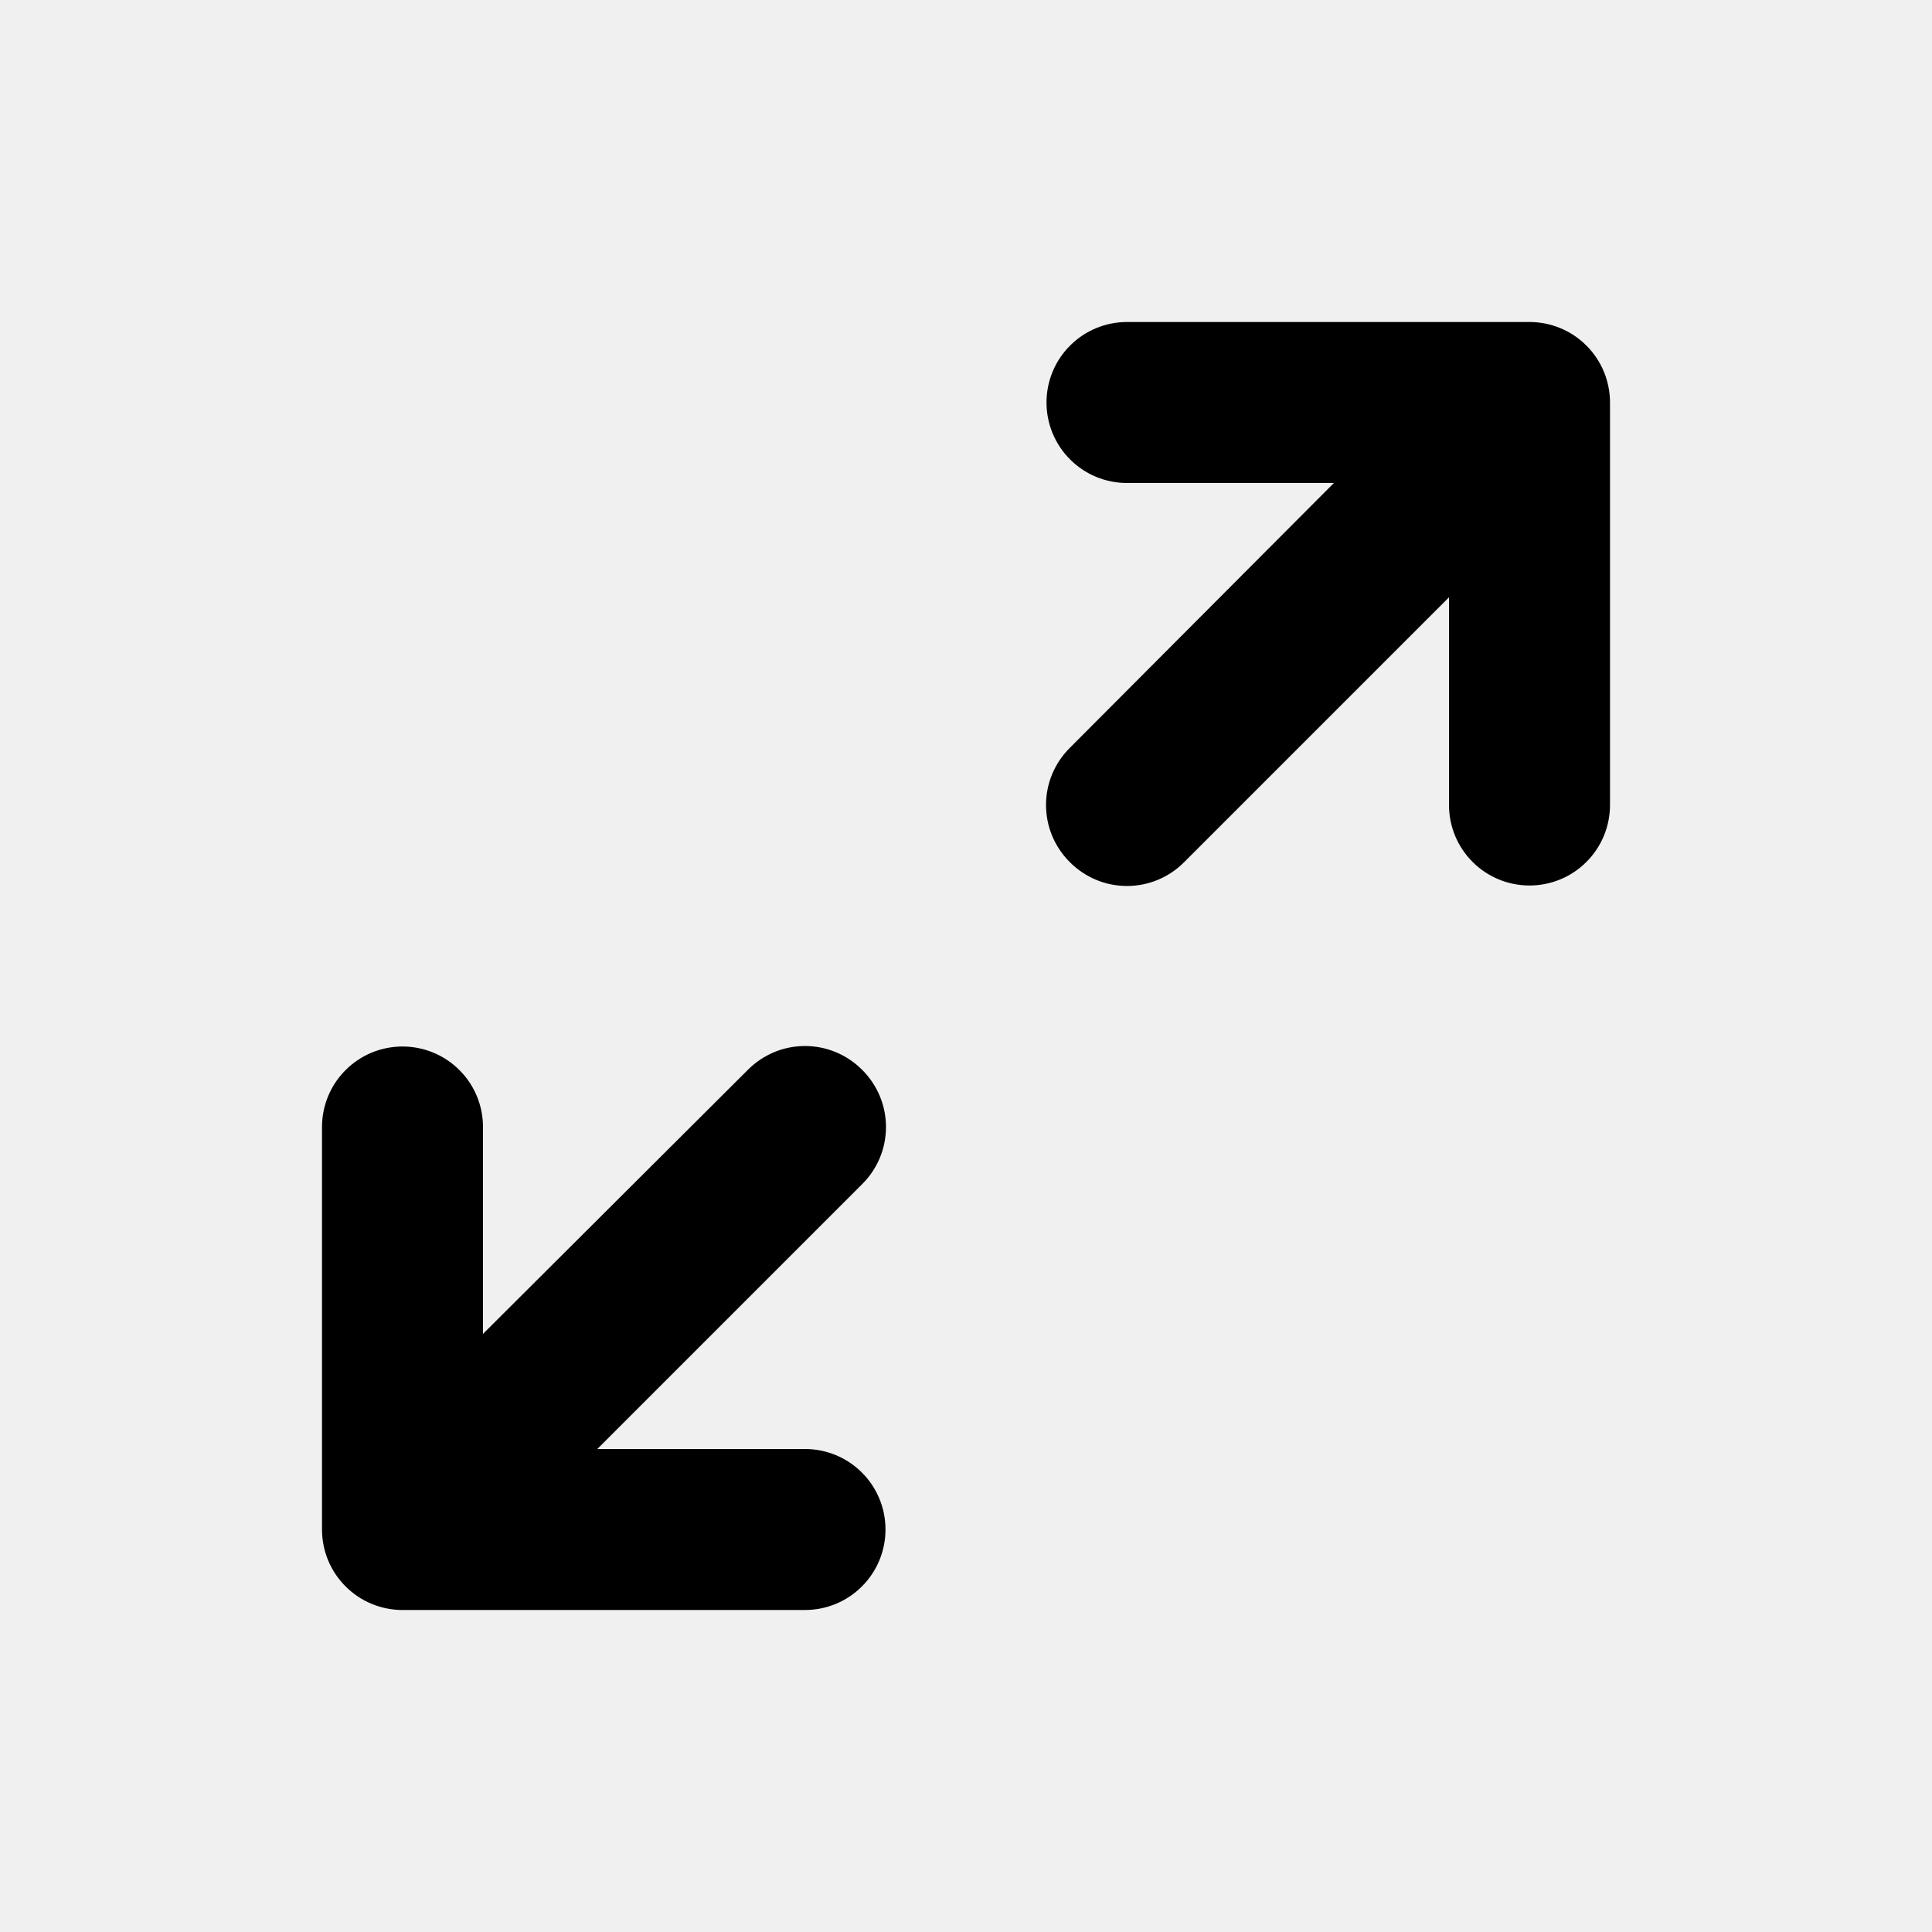
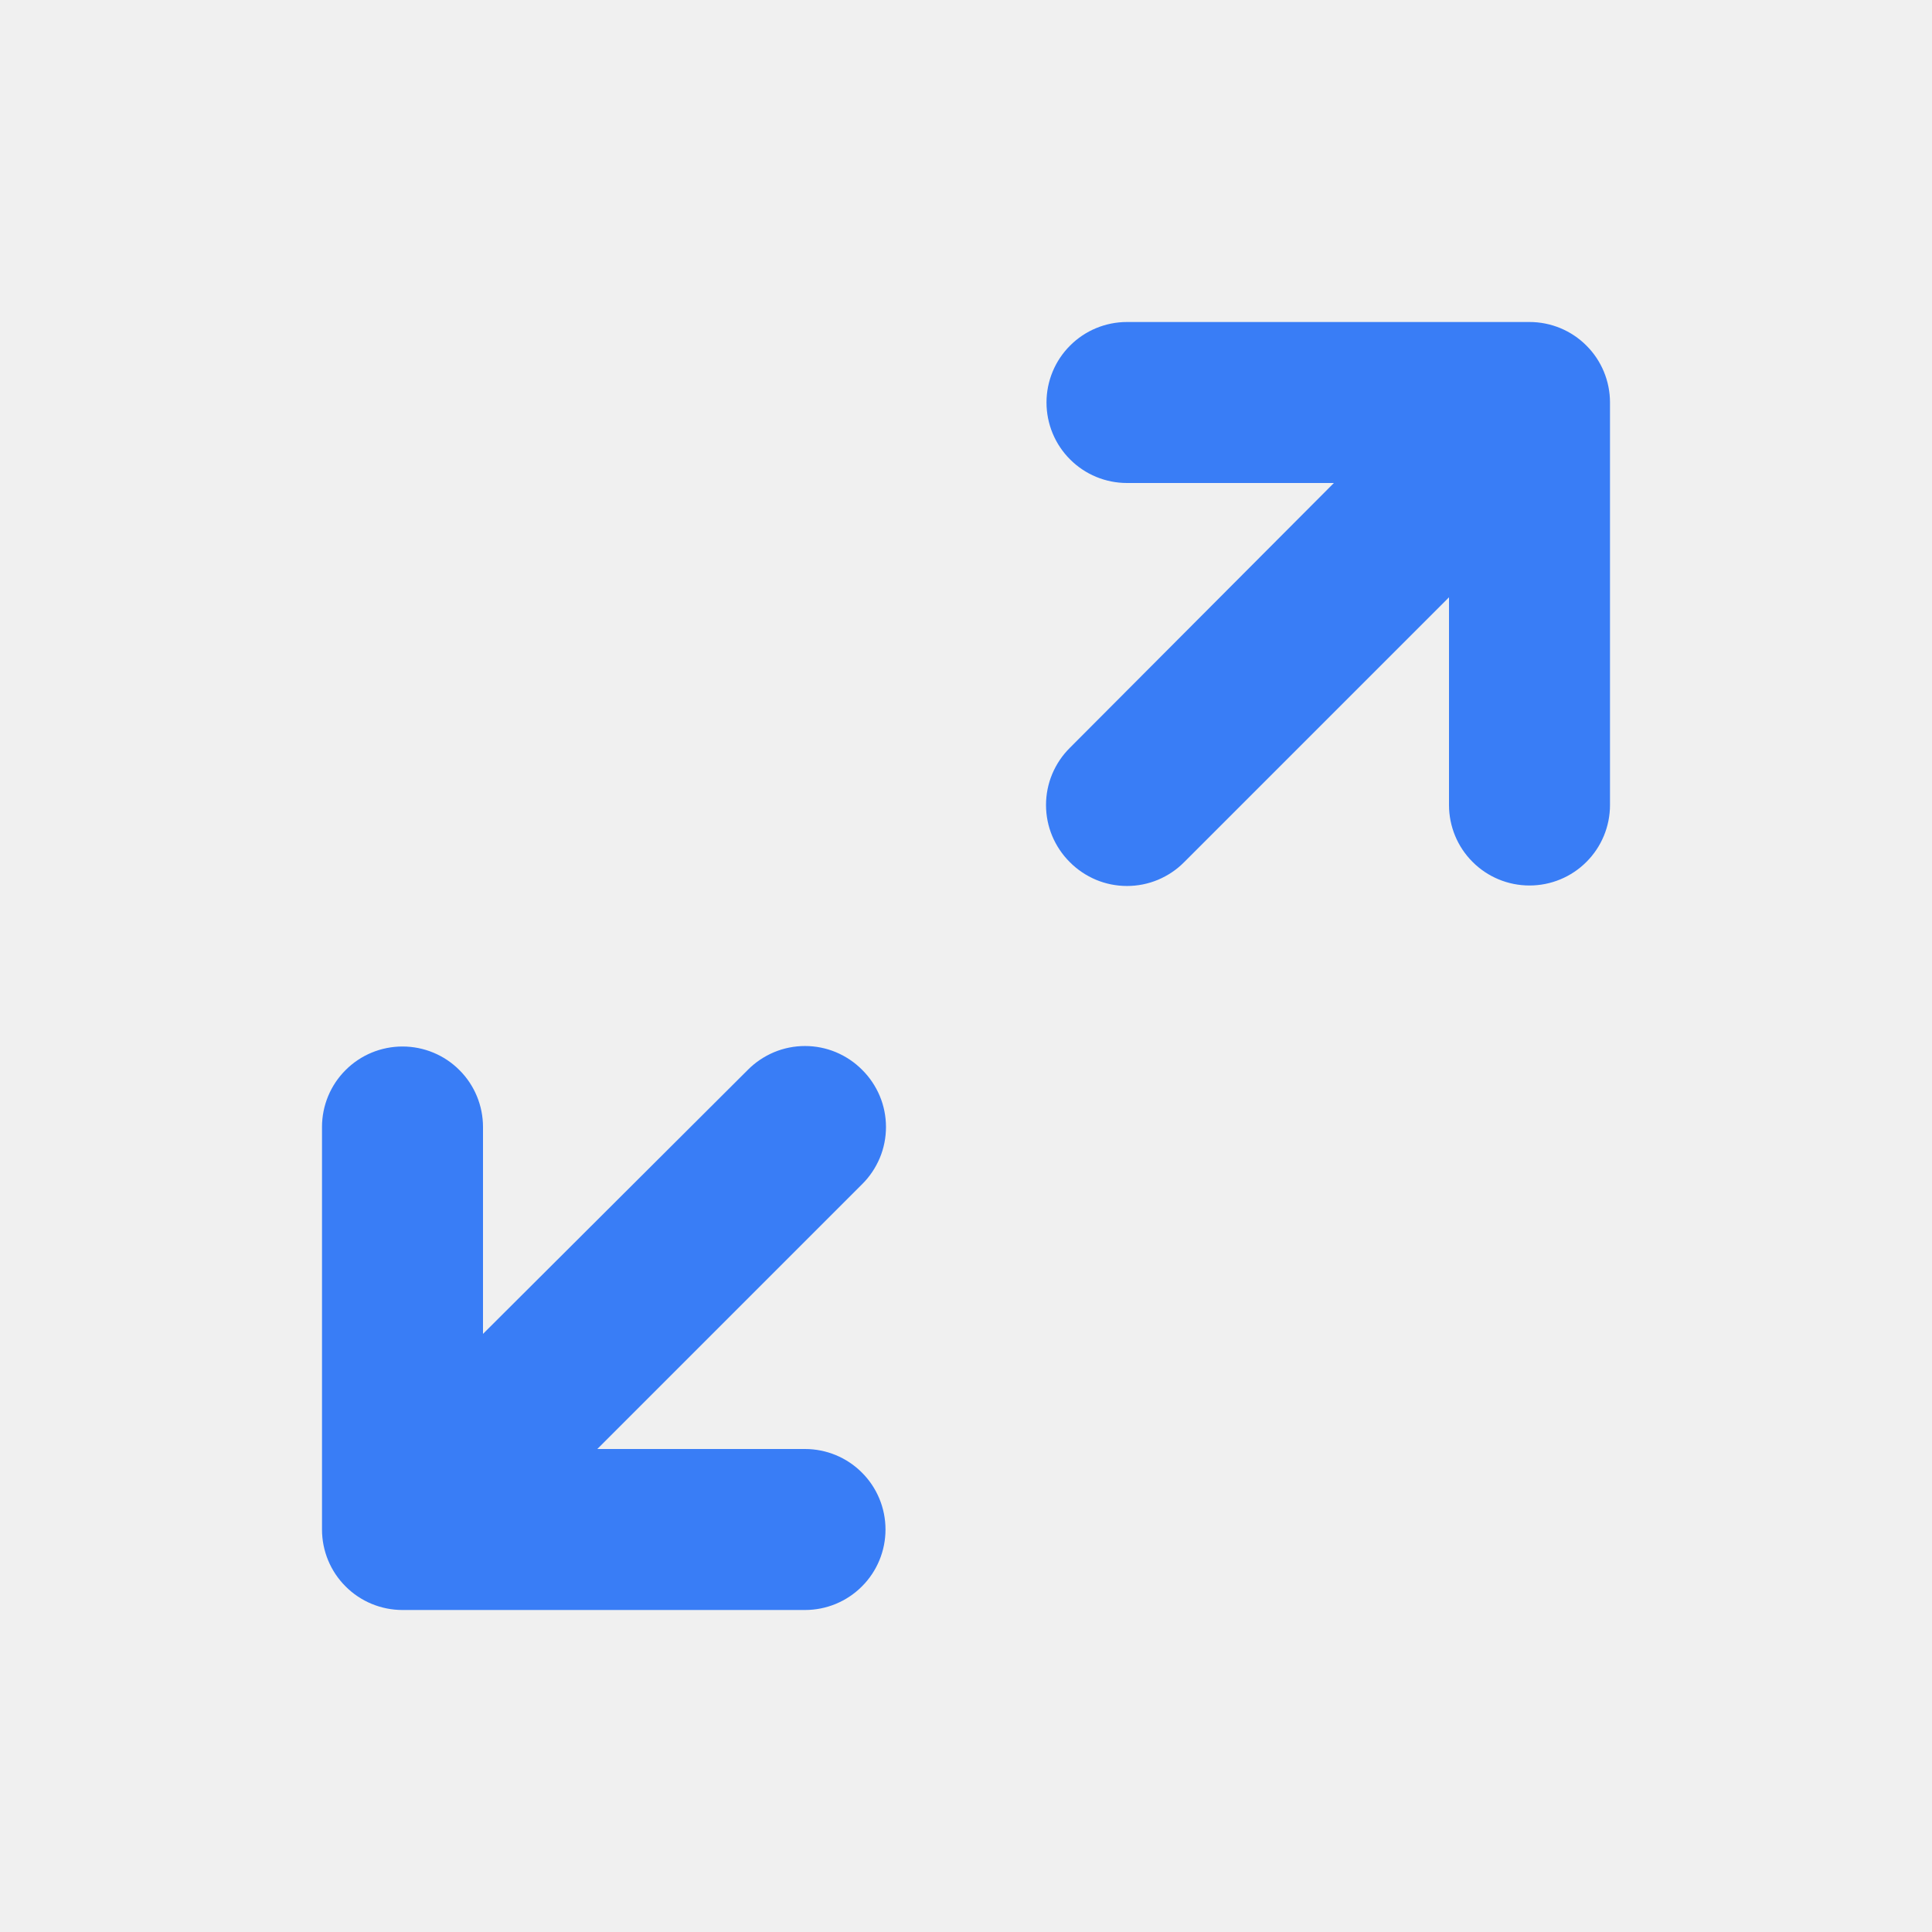
<svg xmlns="http://www.w3.org/2000/svg" width="24" height="24" viewBox="0 0 24 24" fill="none">
  <g clip-path="url(#clip0_306_4094)">
-     <path d="M20 5C20 4.735 19.895 4.48 19.707 4.293C19.52 4.105 19.265 4 19 4H14C13.735 4 13.48 4.105 13.293 4.293C13.105 4.48 13 4.735 13 5C13 5.265 13.105 5.52 13.293 5.707C13.48 5.895 13.735 6 14 6H16.57L13.29 9.29C13.196 9.383 13.122 9.494 13.071 9.615C13.02 9.737 12.994 9.868 12.994 10C12.994 10.132 13.02 10.263 13.071 10.385C13.122 10.506 13.196 10.617 13.29 10.71C13.383 10.804 13.494 10.878 13.615 10.929C13.737 10.98 13.868 11.006 14 11.006C14.132 11.006 14.263 10.98 14.385 10.929C14.506 10.878 14.617 10.804 14.71 10.71L18 7.42V10C18 10.265 18.105 10.52 18.293 10.707C18.48 10.895 18.735 11 19 11C19.265 11 19.52 10.895 19.707 10.707C19.895 10.52 20 10.265 20 10V5Z" fill="black" />
-     <path d="M10.71 13.29C10.617 13.196 10.506 13.122 10.385 13.071C10.263 13.02 10.132 12.994 10 12.994C9.868 12.994 9.737 13.02 9.615 13.071C9.494 13.122 9.383 13.196 9.29 13.29L6 16.57V14C6 13.735 5.895 13.48 5.707 13.293C5.52 13.105 5.265 13 5 13C4.735 13 4.48 13.105 4.293 13.293C4.105 13.48 4 13.735 4 14V19C4 19.265 4.105 19.52 4.293 19.707C4.48 19.895 4.735 20 5 20H10C10.265 20 10.52 19.895 10.707 19.707C10.895 19.52 11 19.265 11 19C11 18.735 10.895 18.48 10.707 18.293C10.52 18.105 10.265 18 10 18H7.42L10.71 14.71C10.804 14.617 10.878 14.506 10.929 14.385C10.98 14.263 11.006 14.132 11.006 14C11.006 13.868 10.98 13.737 10.929 13.615C10.878 13.494 10.804 13.383 10.71 13.29V13.29Z" fill="black" />
+     <path d="M20 5C20 4.735 19.895 4.48 19.707 4.293C19.52 4.105 19.265 4 19 4H14C13.735 4 13.48 4.105 13.293 4.293C13.105 4.48 13 4.735 13 5C13 5.265 13.105 5.52 13.293 5.707C13.48 5.895 13.735 6 14 6H16.57L13.29 9.29C13.196 9.383 13.122 9.494 13.071 9.615C13.02 9.737 12.994 9.868 12.994 10C12.994 10.132 13.02 10.263 13.071 10.385C13.122 10.506 13.196 10.617 13.29 10.71C13.383 10.804 13.494 10.878 13.615 10.929C13.737 10.98 13.868 11.006 14 11.006C14.132 11.006 14.263 10.98 14.385 10.929C14.506 10.878 14.617 10.804 14.71 10.71L18 7.42V10C18 10.265 18.105 10.52 18.293 10.707C18.48 10.895 18.735 11 19 11C19.265 11 19.52 10.895 19.707 10.707C19.895 10.52 20 10.265 20 10V5Z" fill="#397DF6" />
+     <path d="M10.71 13.29C10.617 13.196 10.506 13.122 10.385 13.071C10.263 13.02 10.132 12.994 10 12.994C9.868 12.994 9.737 13.02 9.615 13.071C9.494 13.122 9.383 13.196 9.29 13.29L6 16.57V14C6 13.735 5.895 13.48 5.707 13.293C5.52 13.105 5.265 13 5 13C4.735 13 4.48 13.105 4.293 13.293C4.105 13.48 4 13.735 4 14V19C4 19.265 4.105 19.52 4.293 19.707C4.48 19.895 4.735 20 5 20H10C10.265 20 10.52 19.895 10.707 19.707C10.895 19.52 11 19.265 11 19C11 18.735 10.895 18.48 10.707 18.293C10.52 18.105 10.265 18 10 18H7.42L10.71 14.71C10.804 14.617 10.878 14.506 10.929 14.385C10.98 14.263 11.006 14.132 11.006 14C11.006 13.868 10.98 13.737 10.929 13.615C10.878 13.494 10.804 13.383 10.71 13.29V13.29Z" fill="#397DF6" />
  </g>
  <defs>
    <clipPath id="clip0_306_4094">
      <rect width="24" height="24" fill="white" />
    </clipPath>
  </defs>
</svg>
